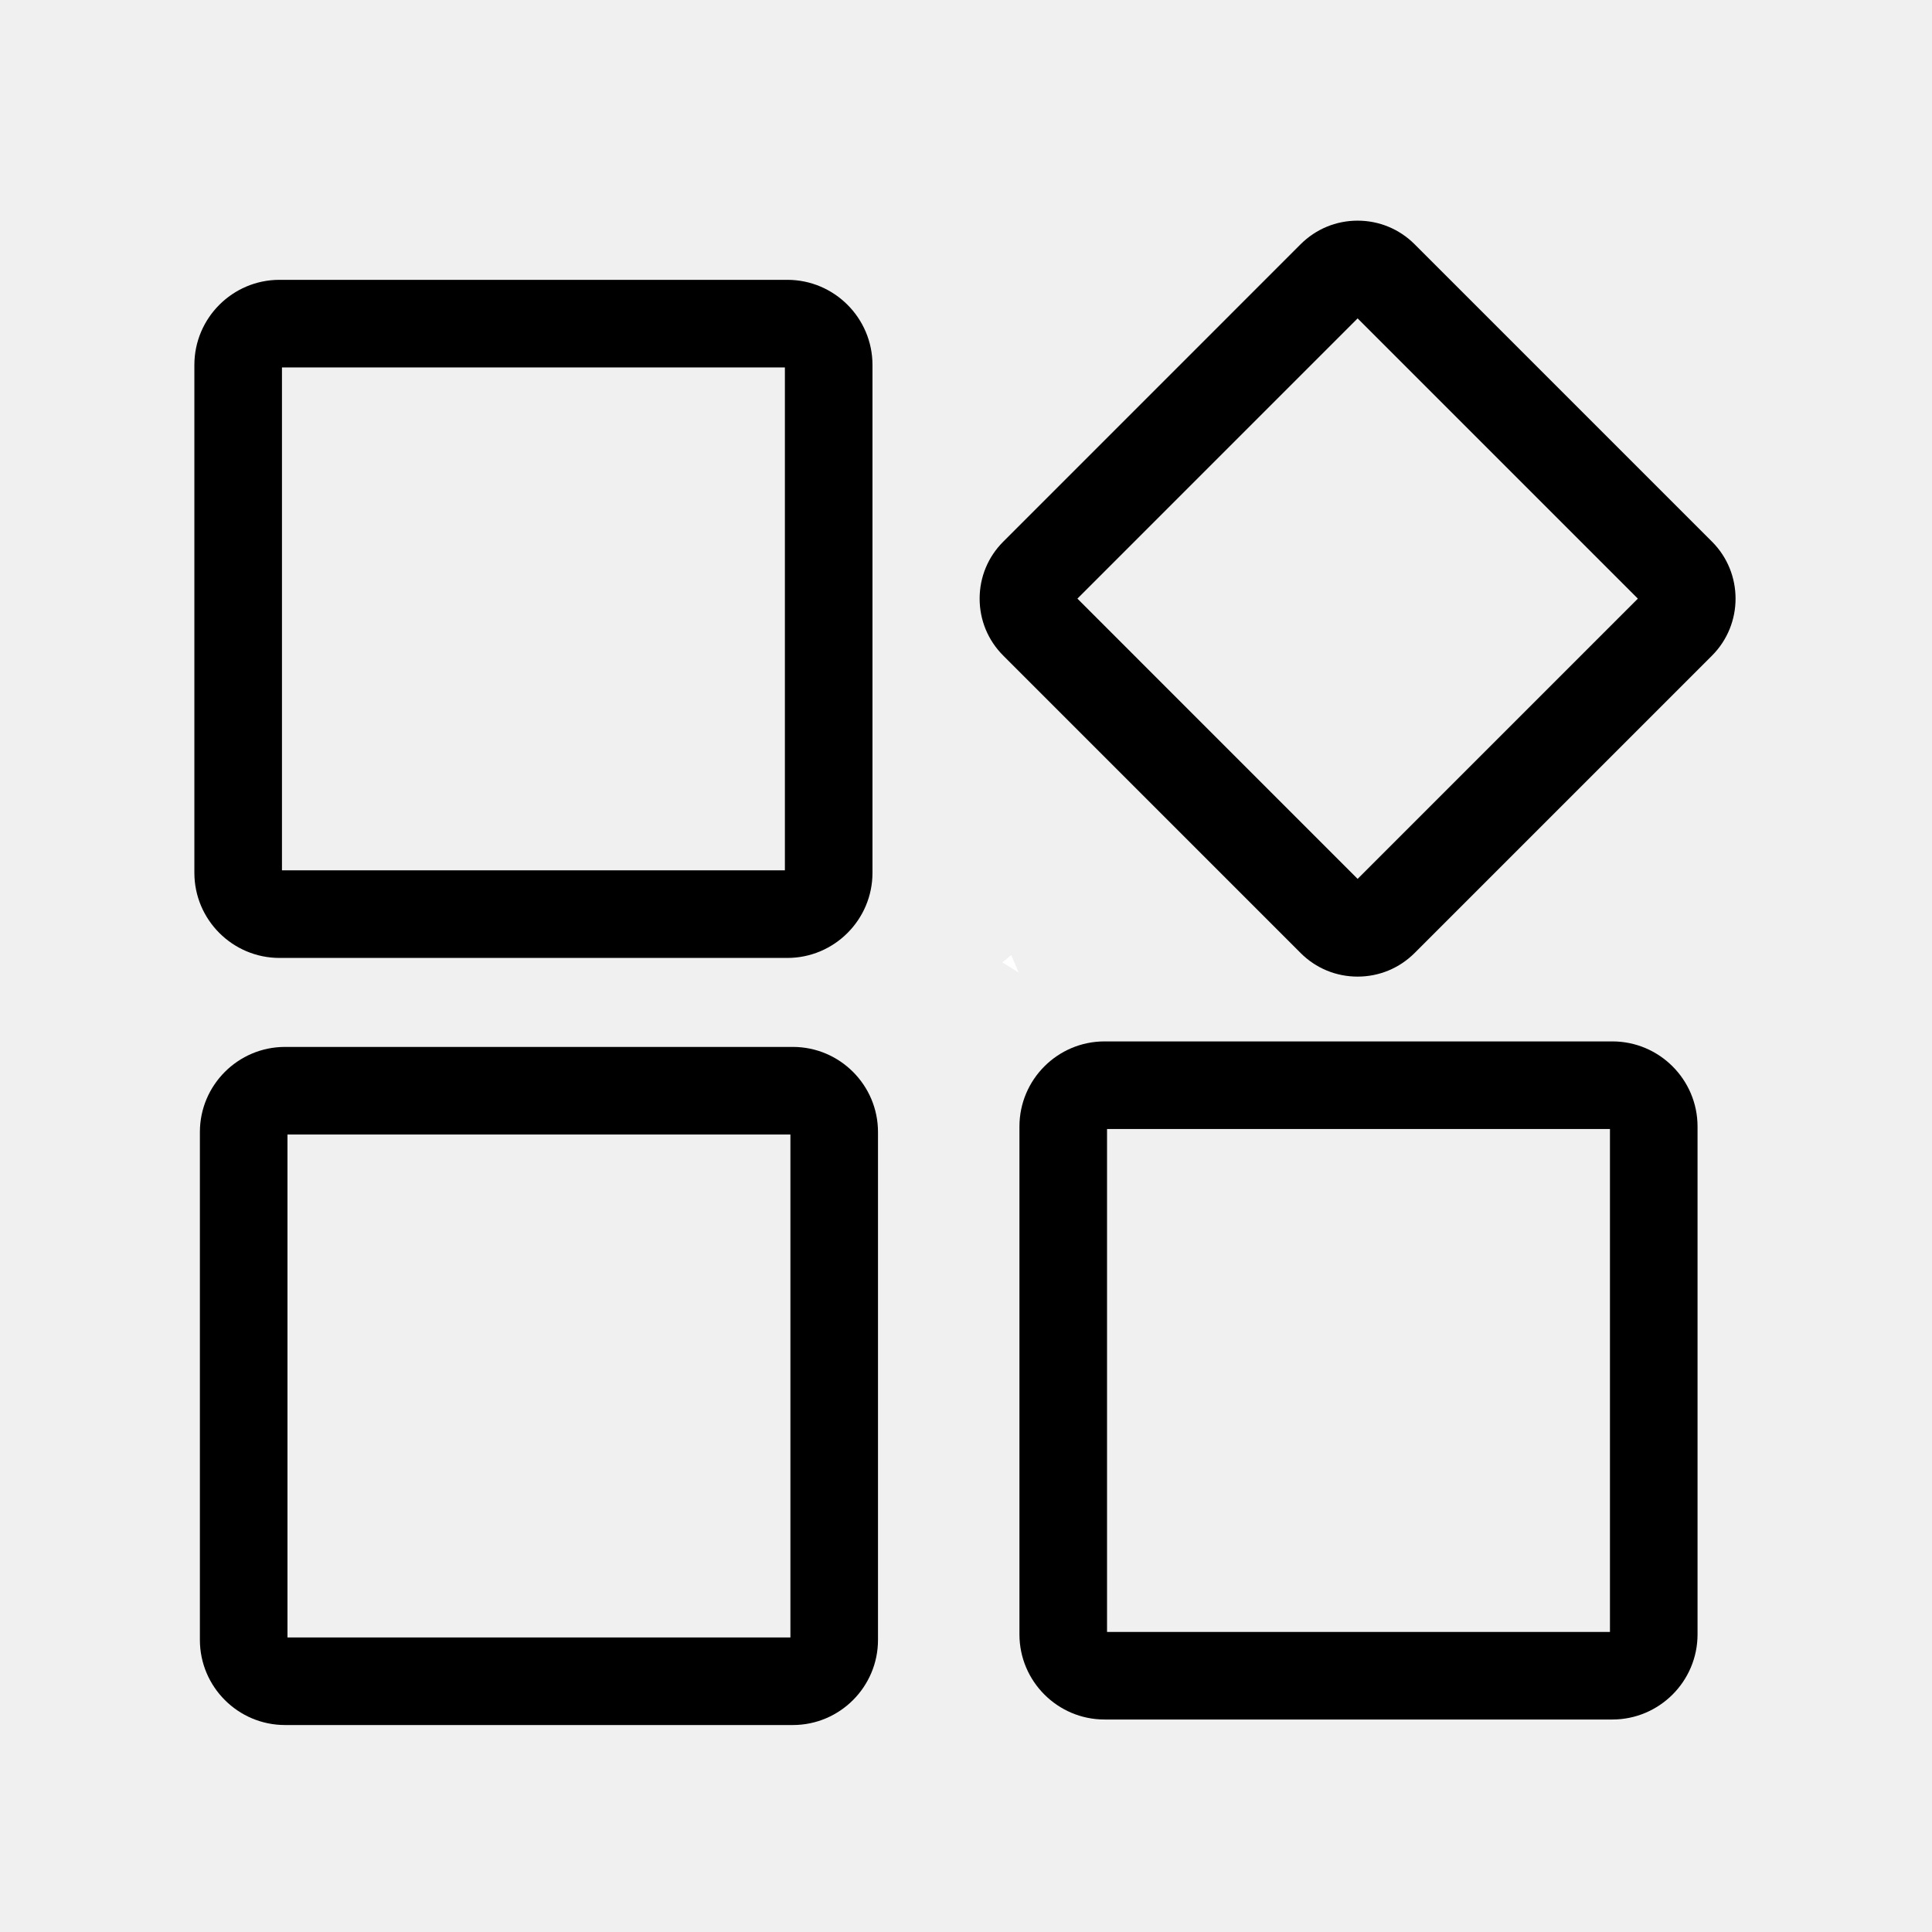
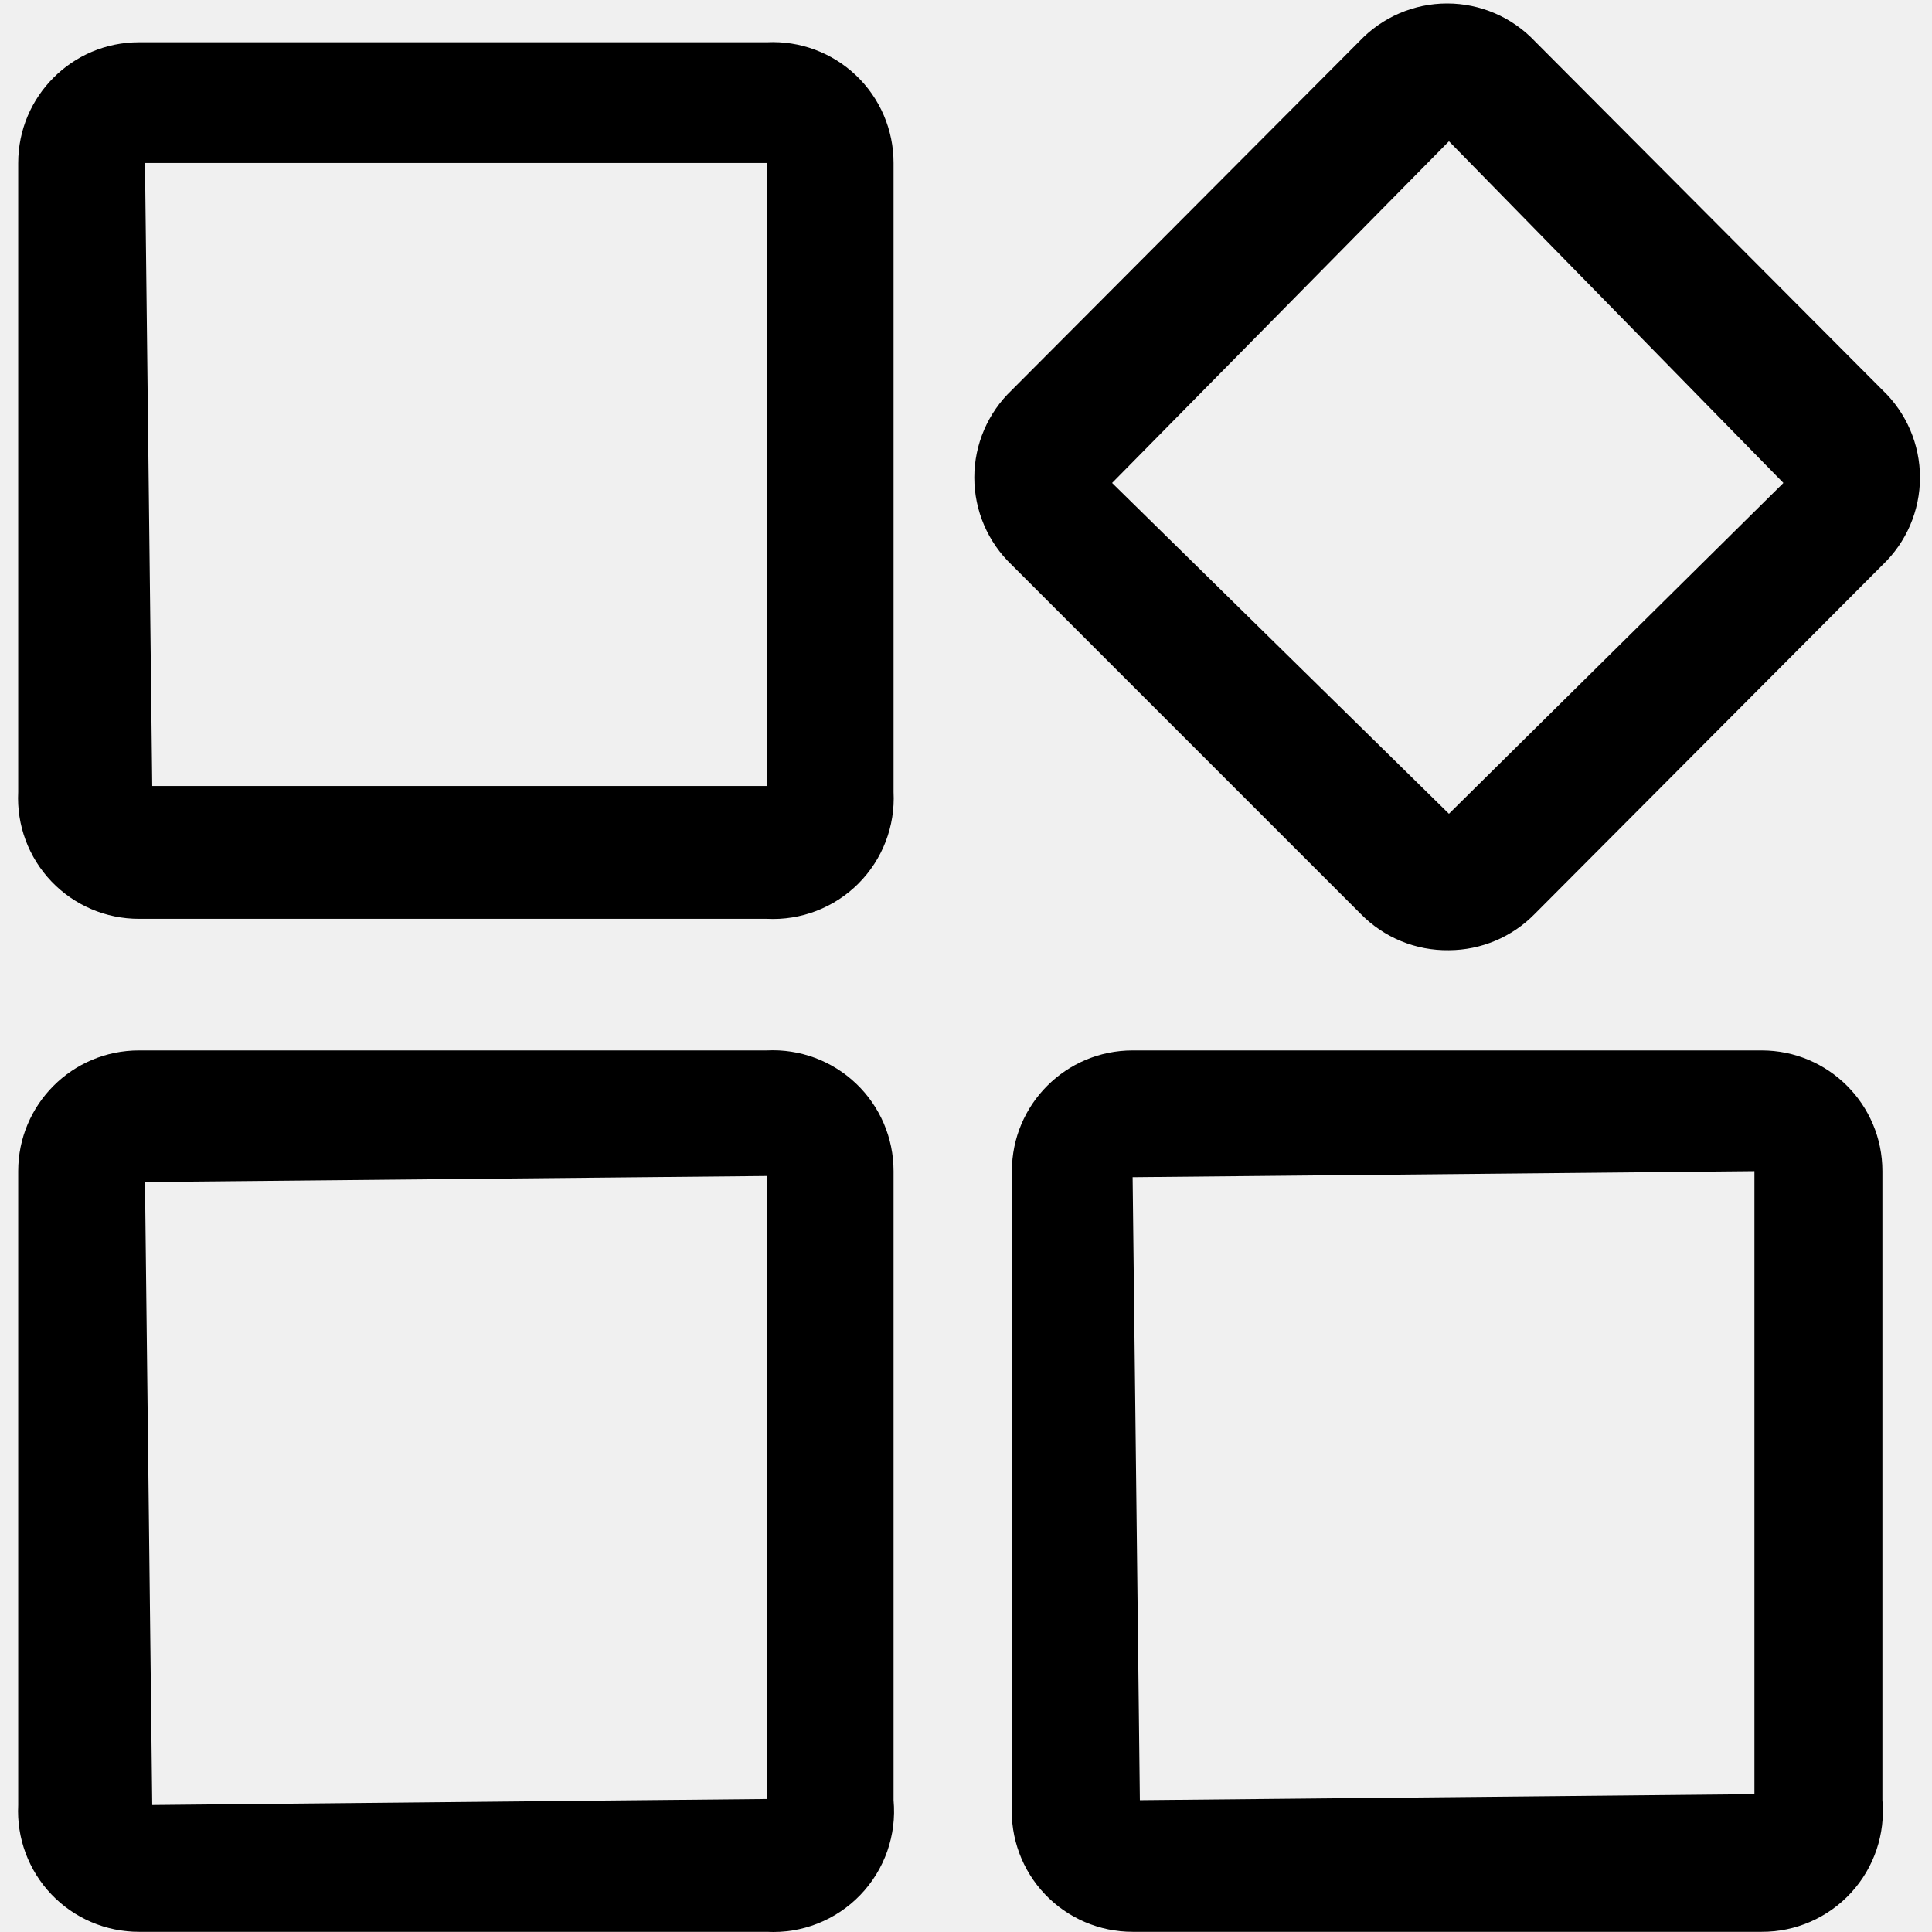
- <svg xmlns="http://www.w3.org/2000/svg" t="1710990530454" class="icon" viewBox="0 0 1024 1024" version="1.1" p-id="1267" width="200" height="200">
-   <path d="M539.885 515.456L535.987 506.208 531.241 510.087Z" fill="#FFFFFF" p-id="1268" />
-   <path d="M420.226 554.889L151.077 554.889c-24.884 0-45.132 20.248-45.132 45.133l0 269.145c0 24.887 20.247 45.133 45.132 45.133l269.149 0c24.884 0 45.13-20.246 45.13-45.133L465.357 600.022C465.357 575.137 445.111 554.889 420.226 554.889zM418.936 867.875L152.368 867.875 152.368 601.313l266.568 0L418.936 867.875z" fill="currentColor" p-id="1269" />
-   <path d="M148.151 507.725l269.15 0c24.884 0 45.13-20.246 45.13-45.129l0-269.15c0-24.884-20.246-45.129-45.13-45.129L148.151 148.316c-24.884 0-45.129 20.245-45.129 45.129l0 269.15C103.023 487.479 123.267 507.725 148.151 507.725zM149.446 194.737l266.564 0 0 266.565L149.446 461.302 149.446 194.737z" fill="currentColor" p-id="1270" />
-   <path d="M854.582 551.967L585.434 551.967c-24.875 0-45.109 20.246-45.109 45.13l0 269.148c0 24.884 20.234 45.13 45.109 45.13l269.148 0c24.896 0 45.151-20.246 45.151-45.13L899.733 597.097C899.733 572.213 879.478 551.967 854.582 551.967zM853.311 864.954L586.748 864.954 586.748 598.388l266.563 0L853.311 864.954z" fill="currentColor" p-id="1271" />
-   <path d="M907.407 287.093L749.731 129.417c-8.064-8.038-18.779-12.466-30.169-12.466-11.388 0-22.098 4.428-30.194 12.494L531.771 287.065c-8.091 8.066-12.545 18.799-12.545 30.222s4.455 22.157 12.516 30.192l157.627 157.65c8.056 8.056 18.775 12.493 30.184 12.493 11.396 0 22.115-4.428 30.205-12.493L907.435 347.455C924.043 330.795 924.031 303.718 907.407 287.093zM719.564 465.822L571.051 317.287 719.564 168.753l148.534 148.534L719.564 465.822z" fill="currentColor" p-id="1272" />
+ <svg xmlns="http://www.w3.org/2000/svg" t="1711029745928" class="icon" viewBox="0 0 1024 1024" version="1.1" p-id="5299" width="200" height="200">
+   <path d="M406.41 486.995h-332.769a63.994 63.994 0 0 1-63.994-67.194V86.392a63.994 63.994 0 0 1 63.994-63.994h332.769a63.994 63.994 0 0 1 67.194 63.994v333.409a63.994 63.994 0 0 1-67.194 67.194z m0-400.603H76.84l3.84 330.21h325.73z m0 330.21zM767.976 503.634a63.994 63.994 0 0 1-46.716-19.198L536.318 299.492a63.994 63.994 0 0 1 0-92.791L720.621 21.758a63.994 63.994 0 0 1 92.791 0l184.303 184.943a63.994 63.994 0 0 1 0 92.791l-184.303 184.943a63.994 63.994 0 0 1-45.436 19.198zM589.433 255.976L767.976 431.32 945.24 255.976 767.976 74.873zM406.41 1023.906h-332.769a63.994 63.994 0 0 1-63.994-67.194V620.743a63.994 63.994 0 0 1 63.994-63.994h332.769a63.994 63.994 0 0 1 67.194 63.994v333.409A63.994 63.994 0 0 1 406.41 1023.906z m0-400.603l-329.57 3.2 3.84 330.21 325.73-3.2z m0 330.21zM933.721 1023.906H600.312a63.994 63.994 0 0 1-63.994-67.194V620.743a63.994 63.994 0 0 1 63.994-63.994h333.409a63.994 63.994 0 0 1 63.994 63.994v333.409a63.994 63.994 0 0 1-63.994 69.754z m-3.84-403.163l-329.57 3.2 3.84 330.21 325.73-3.2z m3.84 330.21z" fill="currentColor" p-id="5300" />
</svg>
